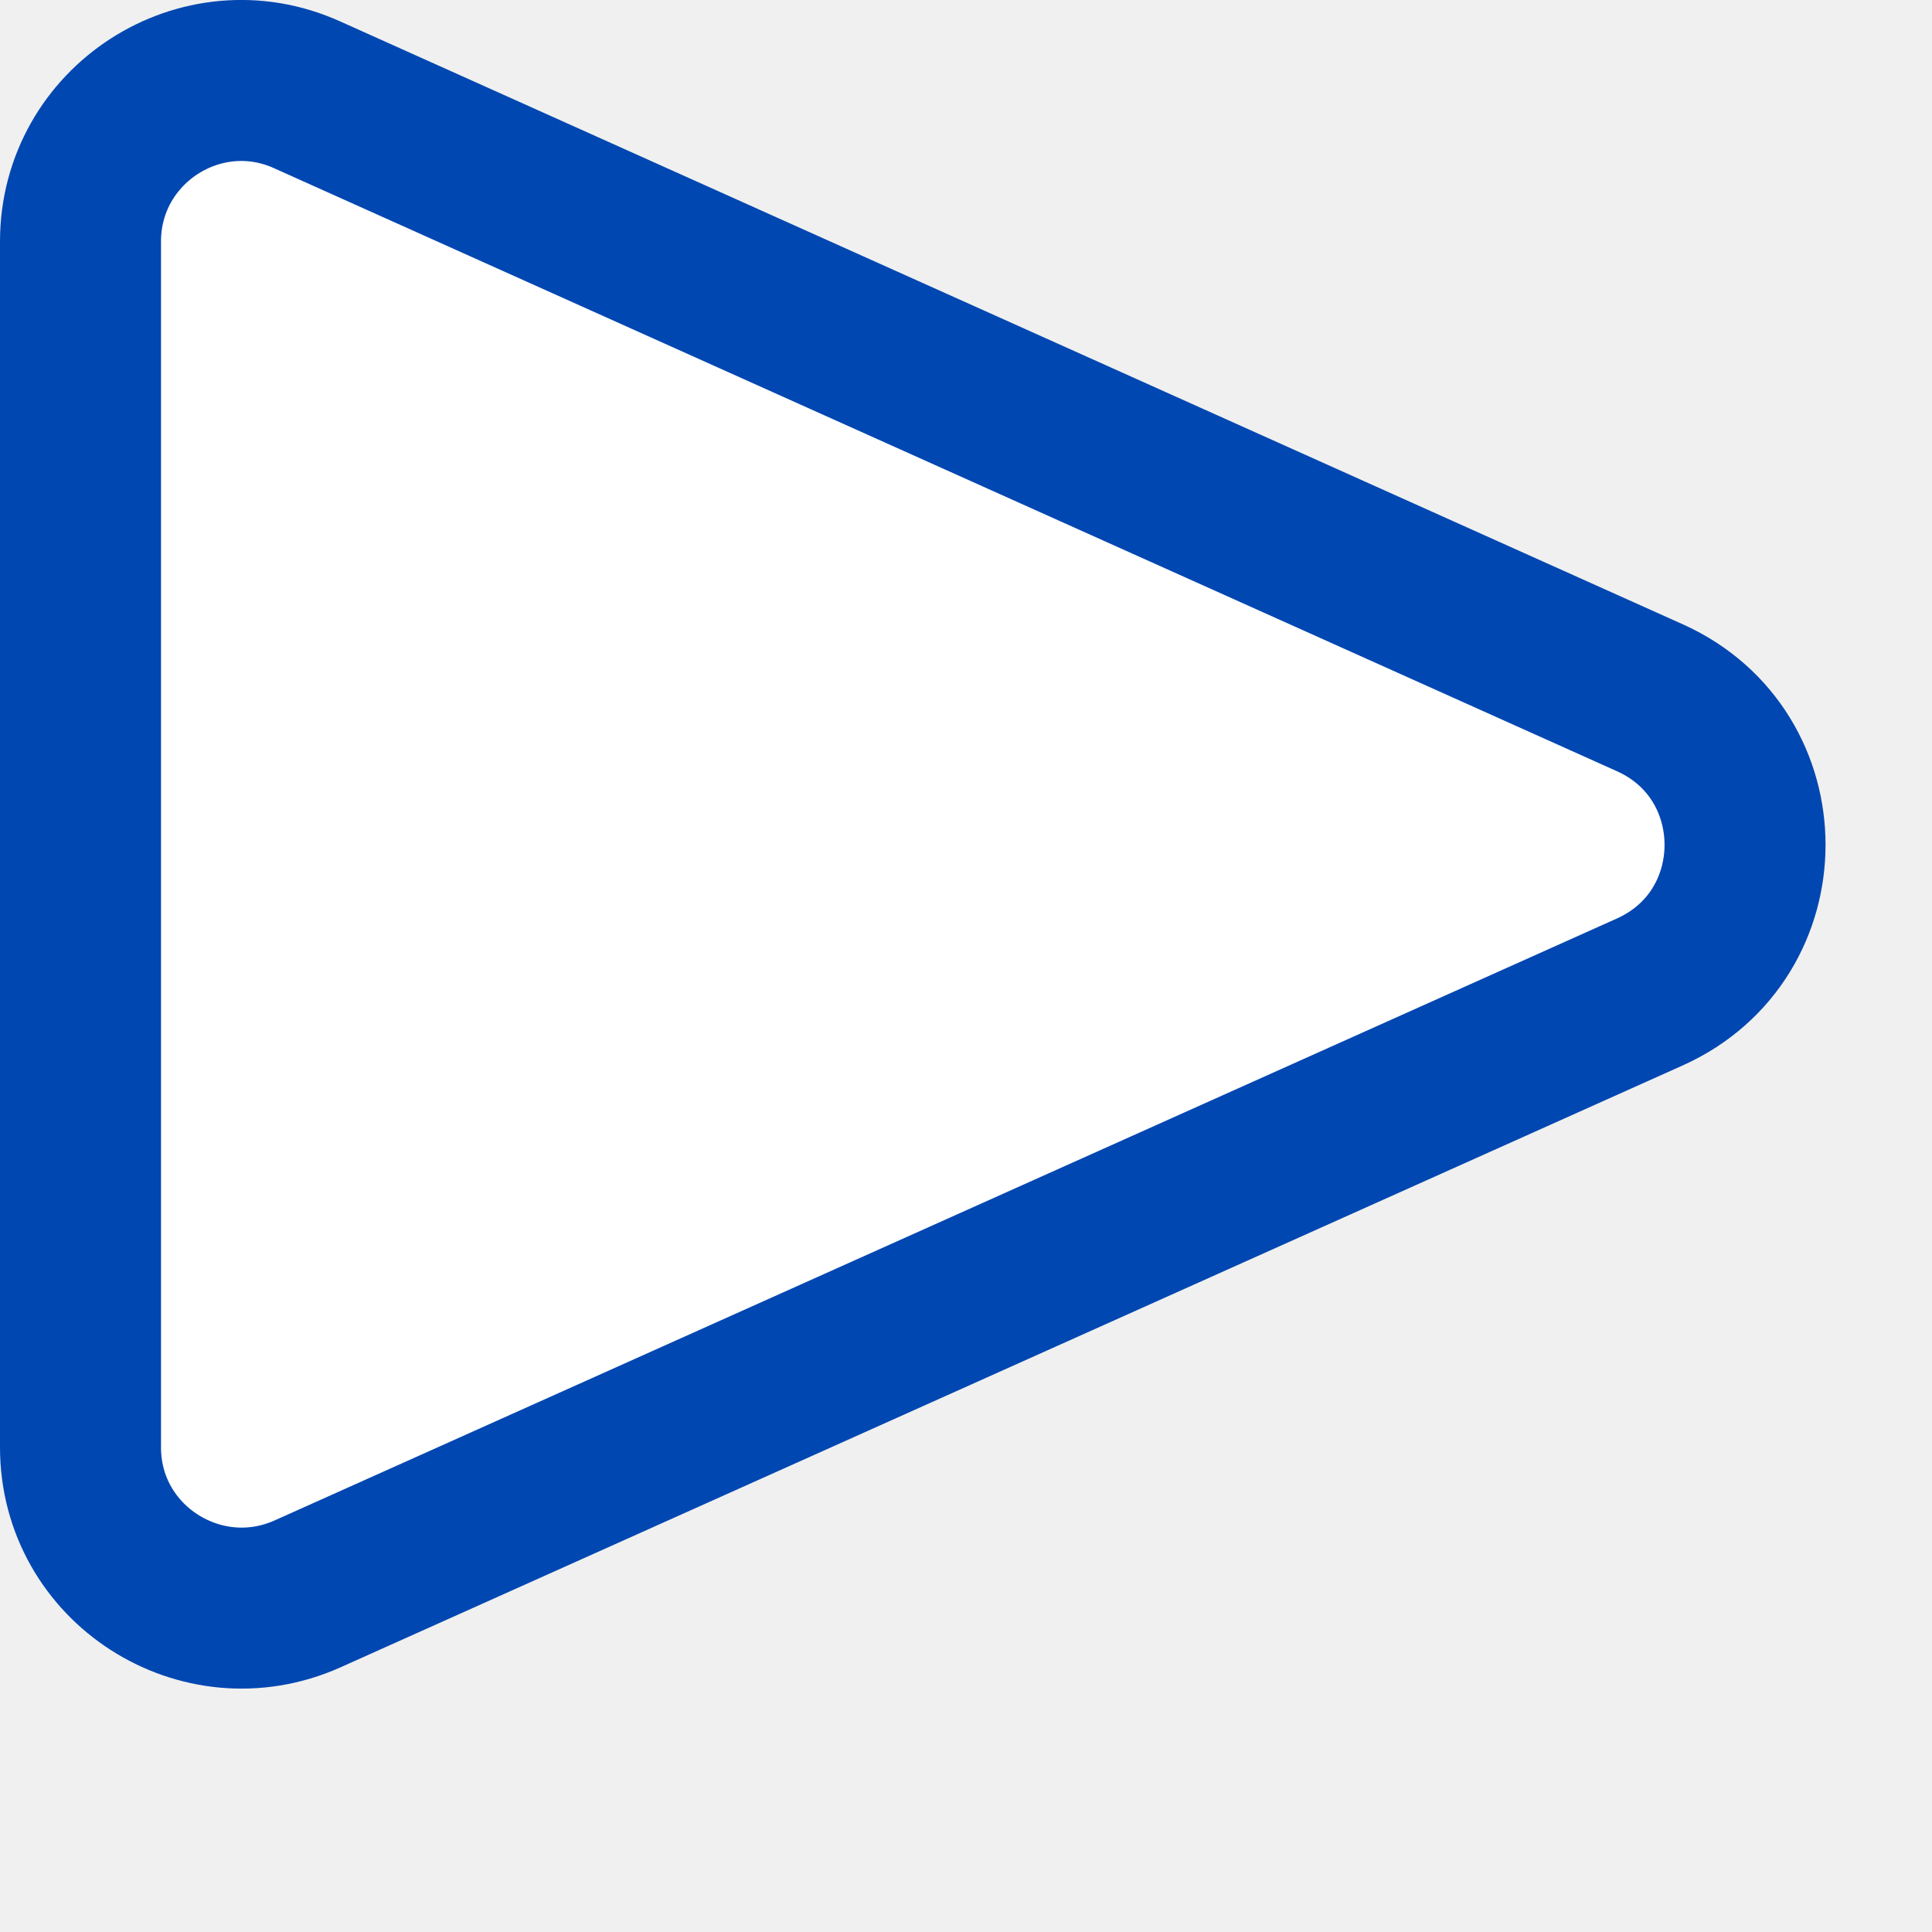
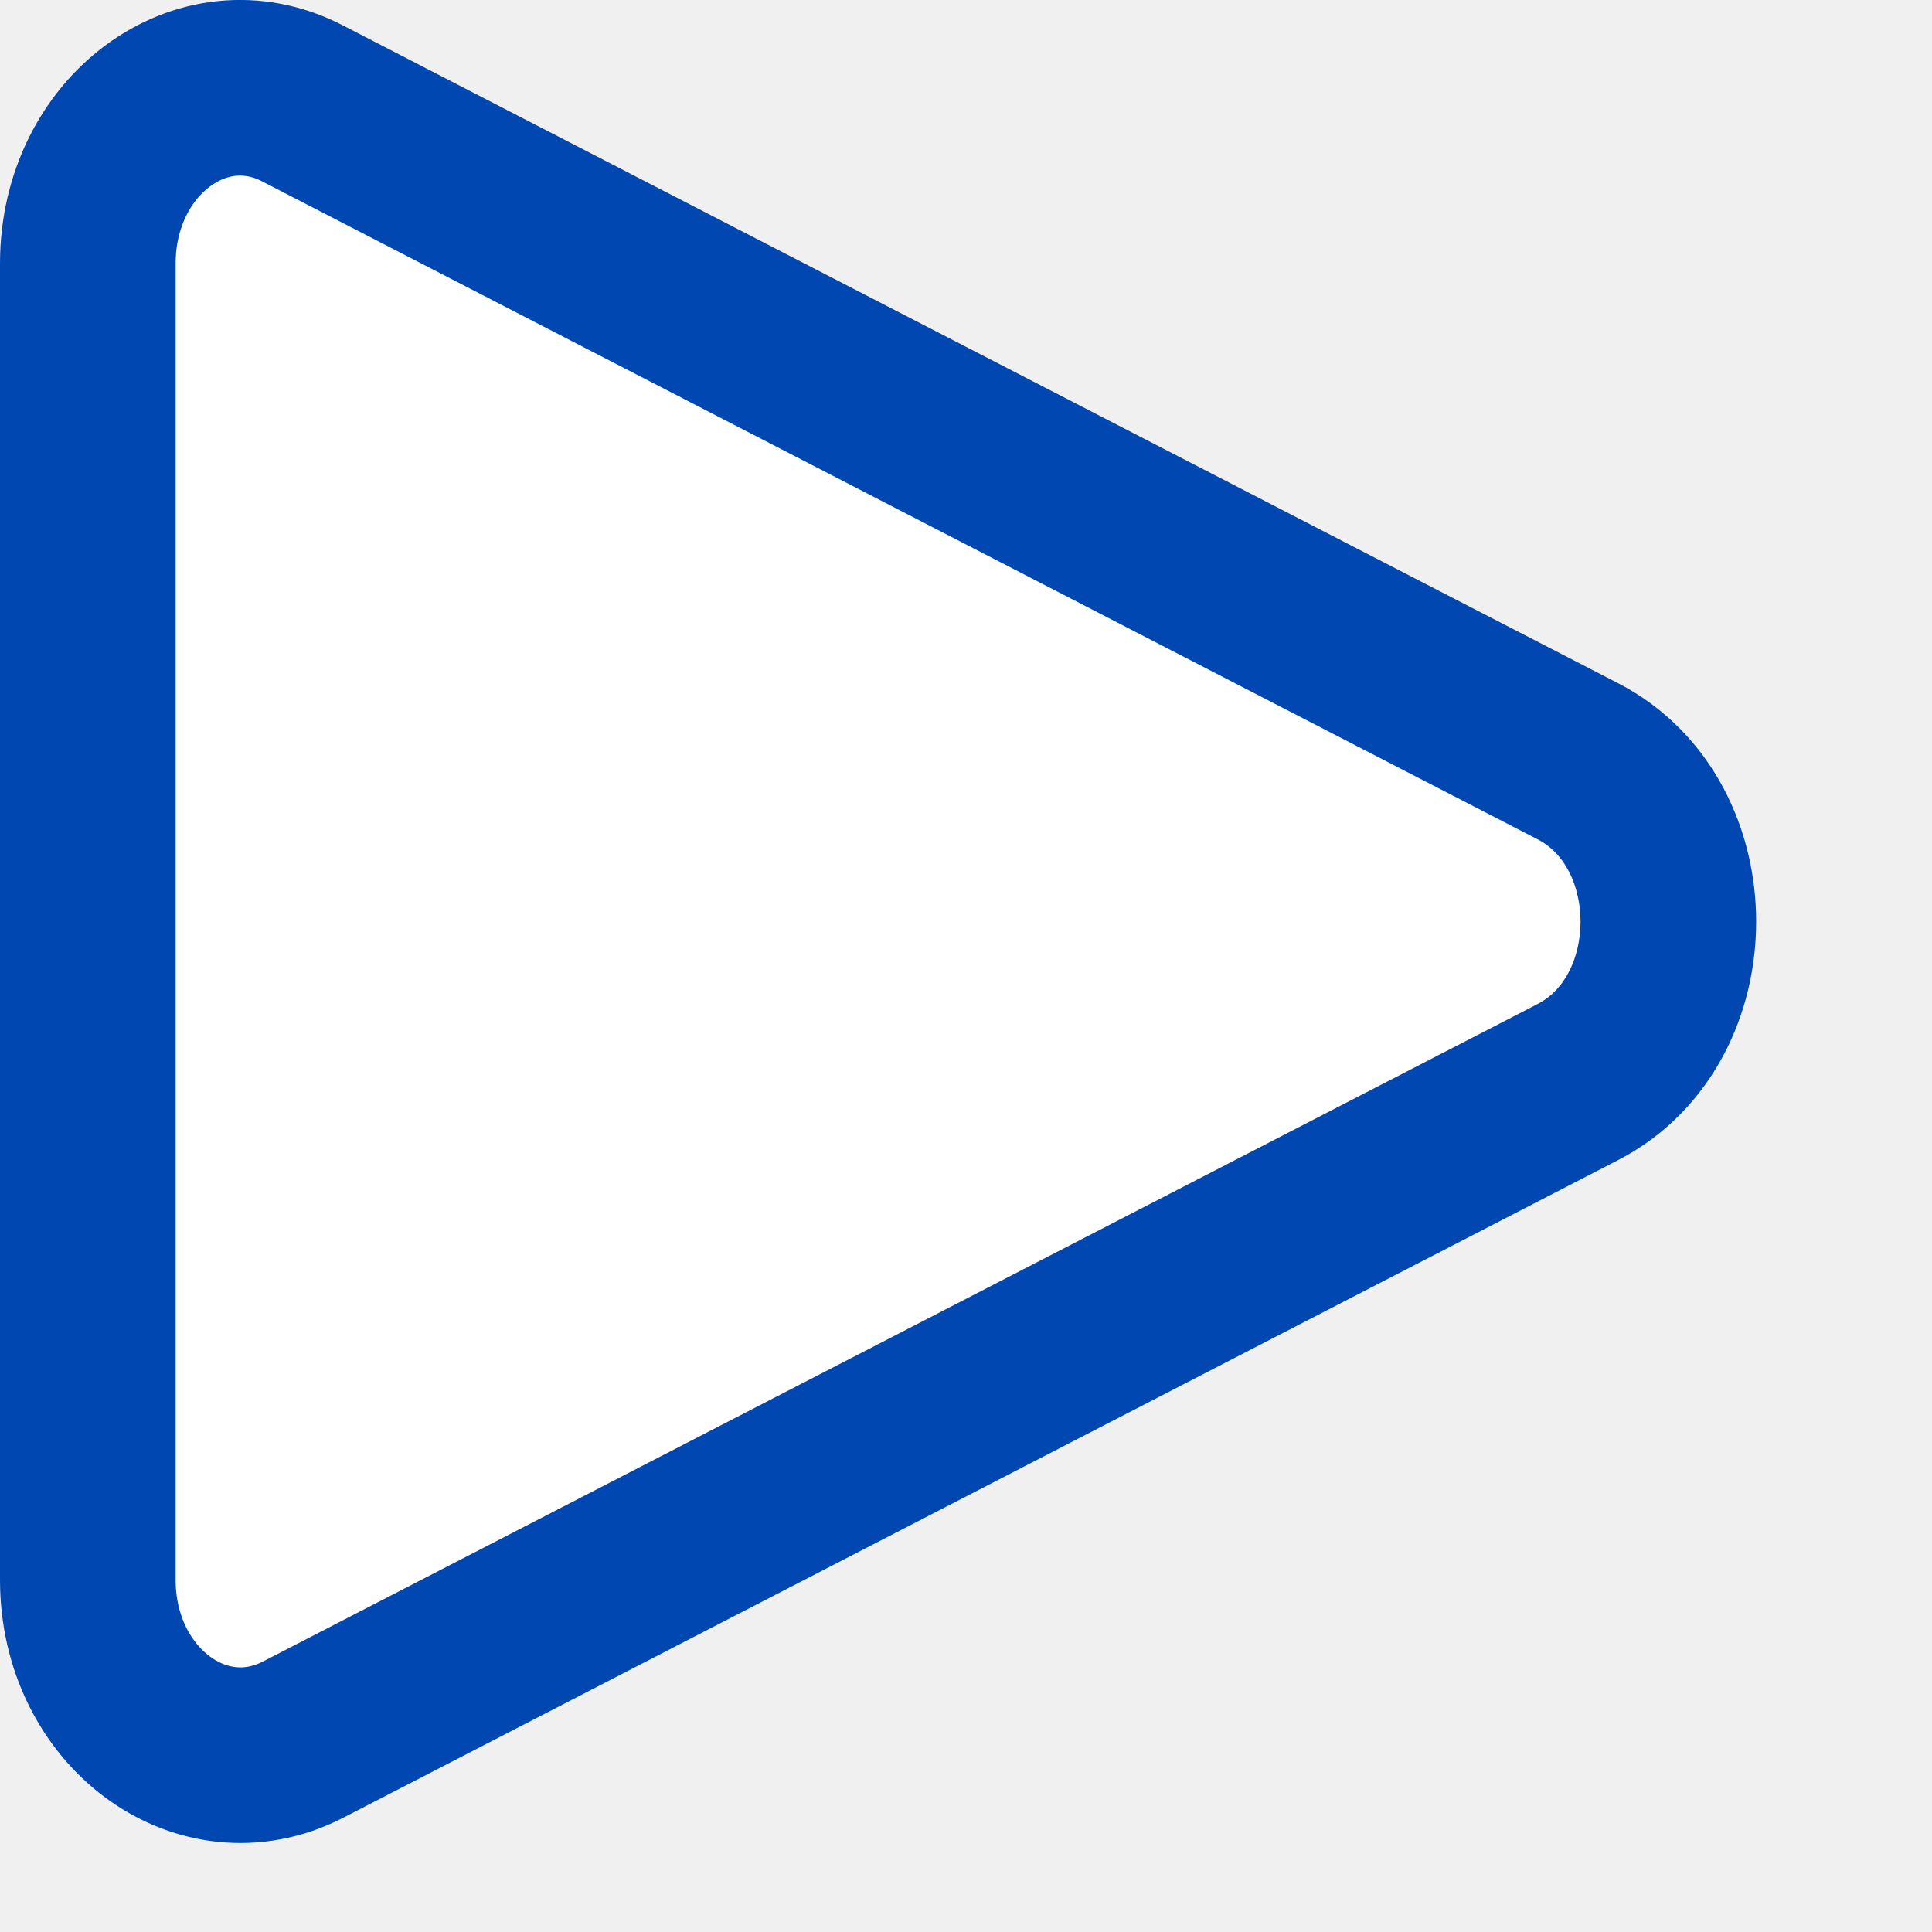
- <svg xmlns="http://www.w3.org/2000/svg" id="Ebene_2" data-name="Ebene 2" viewBox="0 0 24 24">
+ <svg xmlns="http://www.w3.org/2000/svg" id="Ebene_2" data-name="Ebene 2" viewBox="0 0 22 22">
  <defs>
    <style>
      .cls-1 {
        fill: #fff;
        stroke: #0147b1;
        stroke-linejoin: round;
        stroke-width: 2px;
      }
    </style>
  </defs>
  <g id="Ebene_1-2" data-name="Ebene 1">
-     <path class="cls-1" d="m20.5,8.67c1.57.71,1.57,2.94,0,3.65L3.82,19.8c-1.32.59-2.82-.37-2.82-1.82V3c0-1.45,1.5-2.42,2.82-1.82l16.68,7.49Z" />
+     <path class="cls-1" d="m17.97,8.67c1.37.71,1.37,2.94,0,3.65l-14.52,7.49c-1.15.59-2.45-.37-2.45-1.82V3c0-1.45,1.3-2.42,2.45-1.82l14.52,7.49Z" />
  </g>
</svg>
